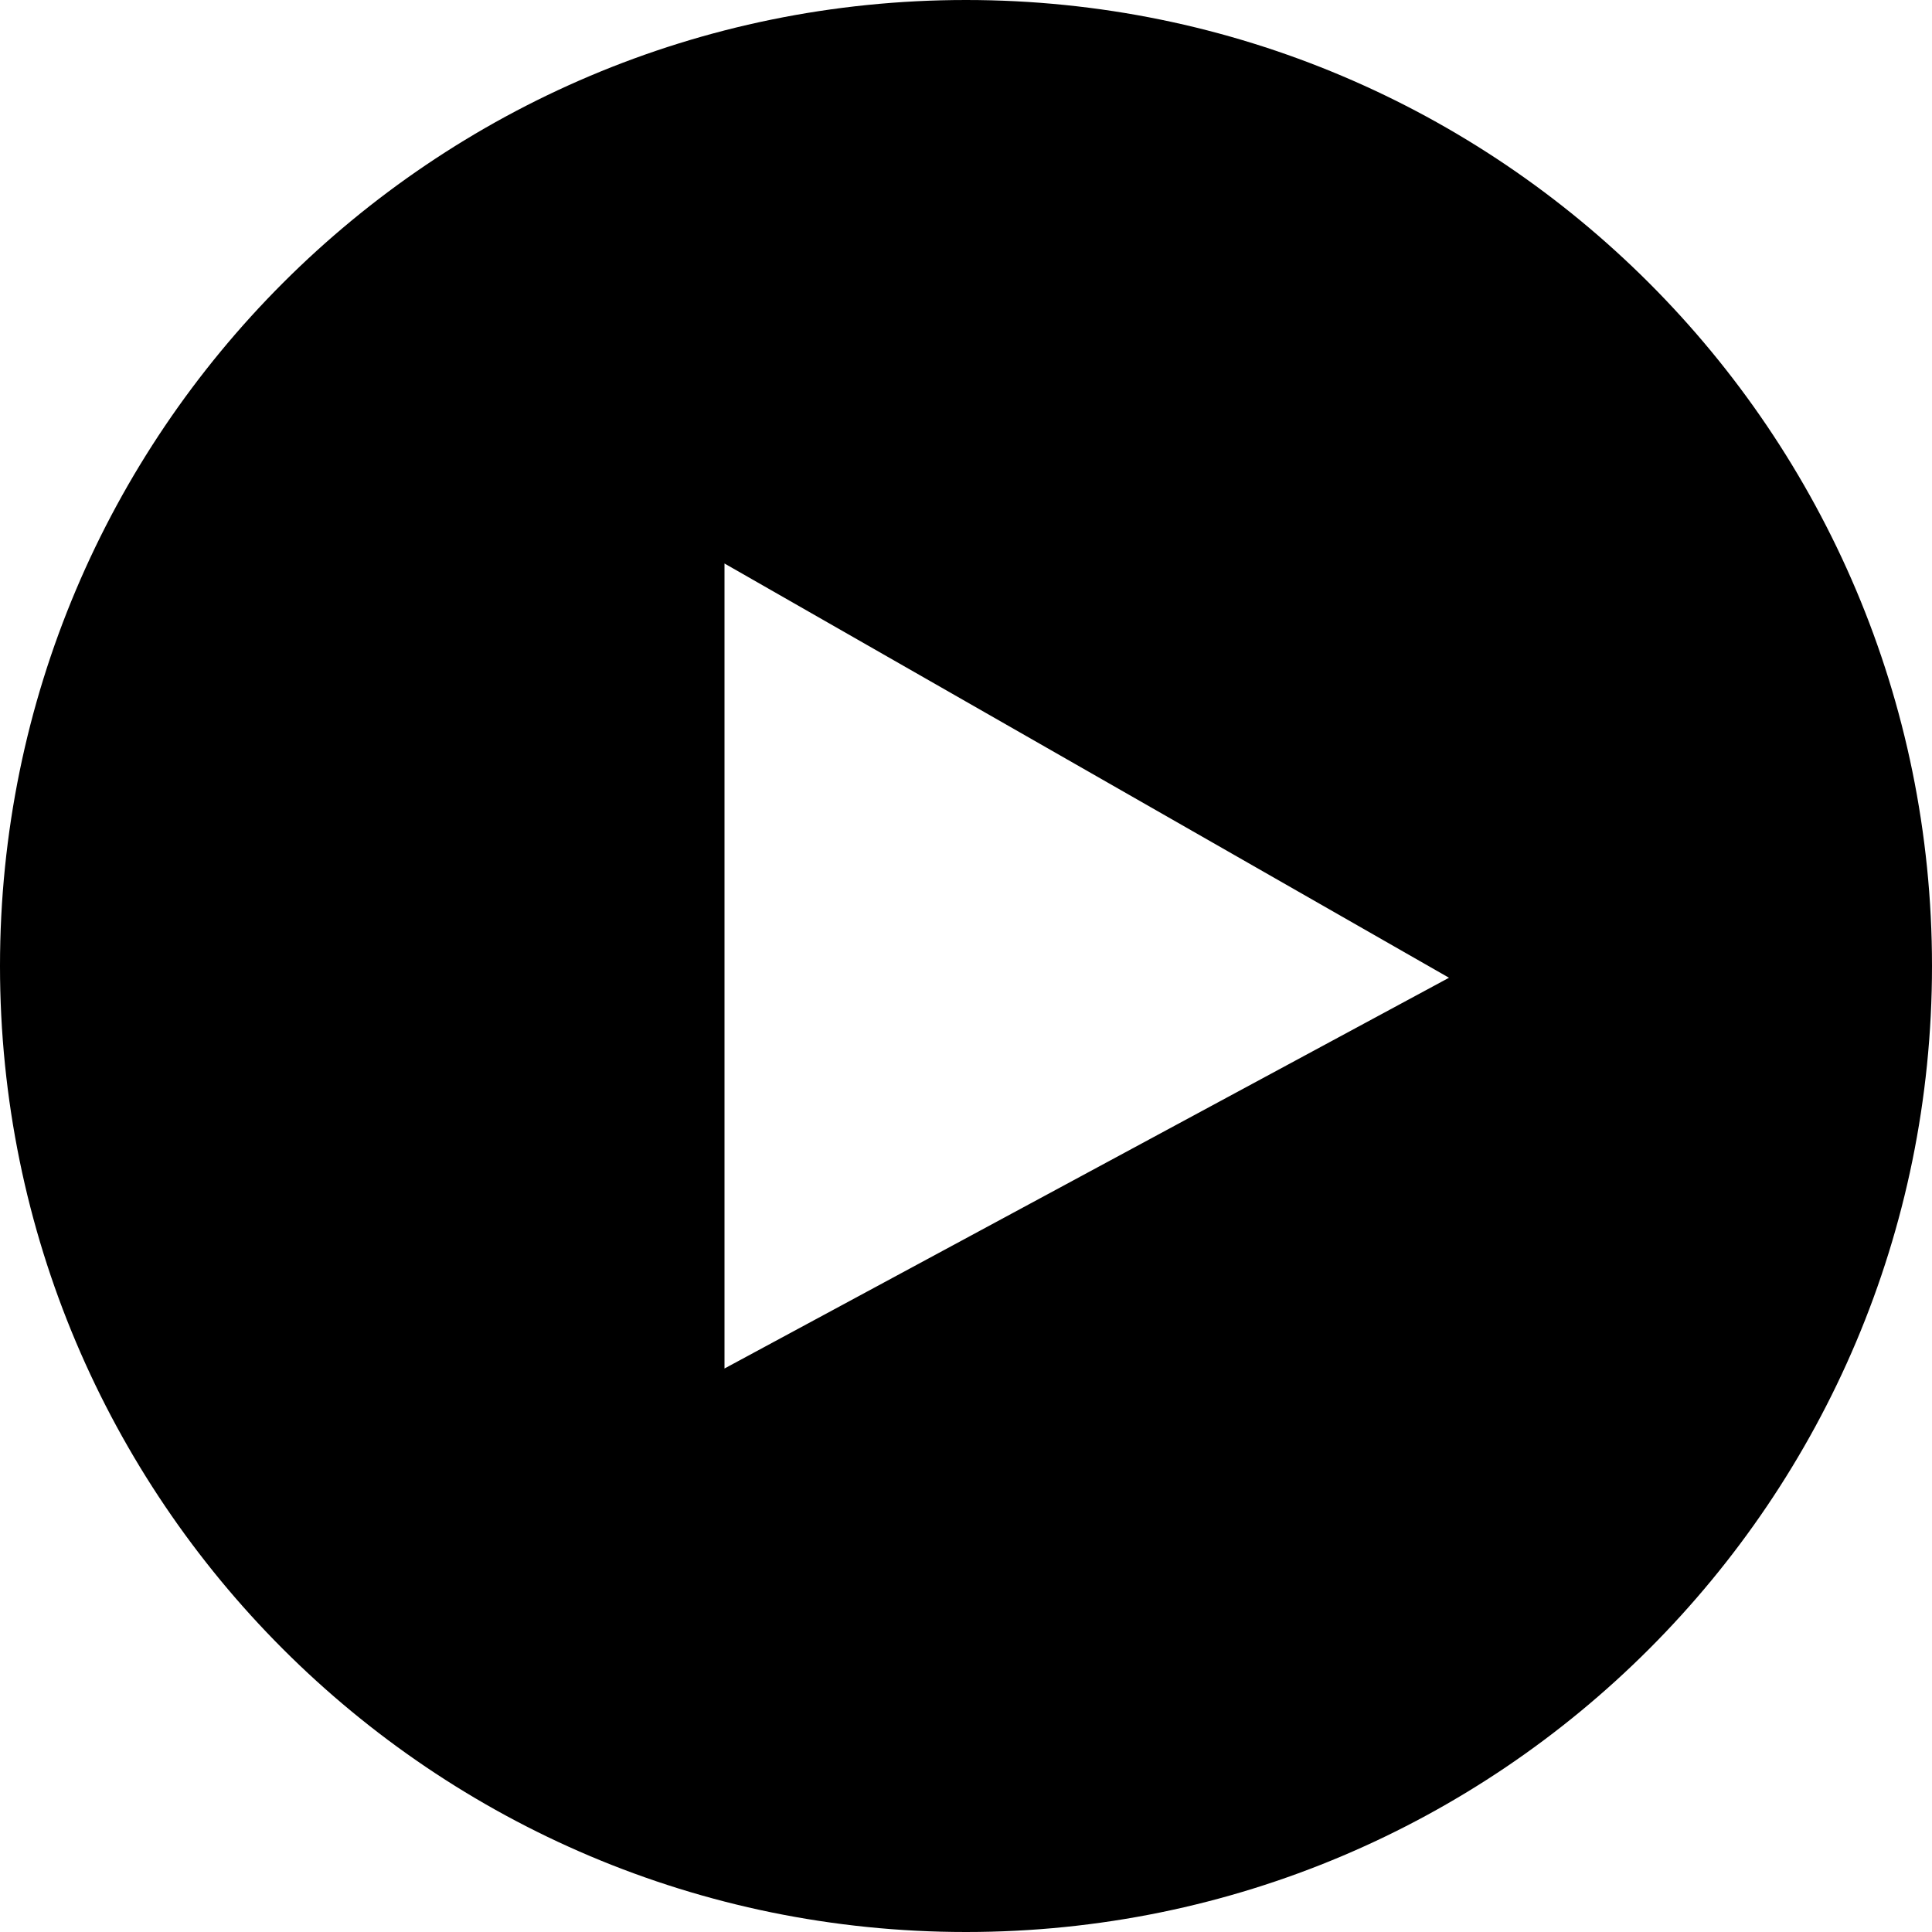
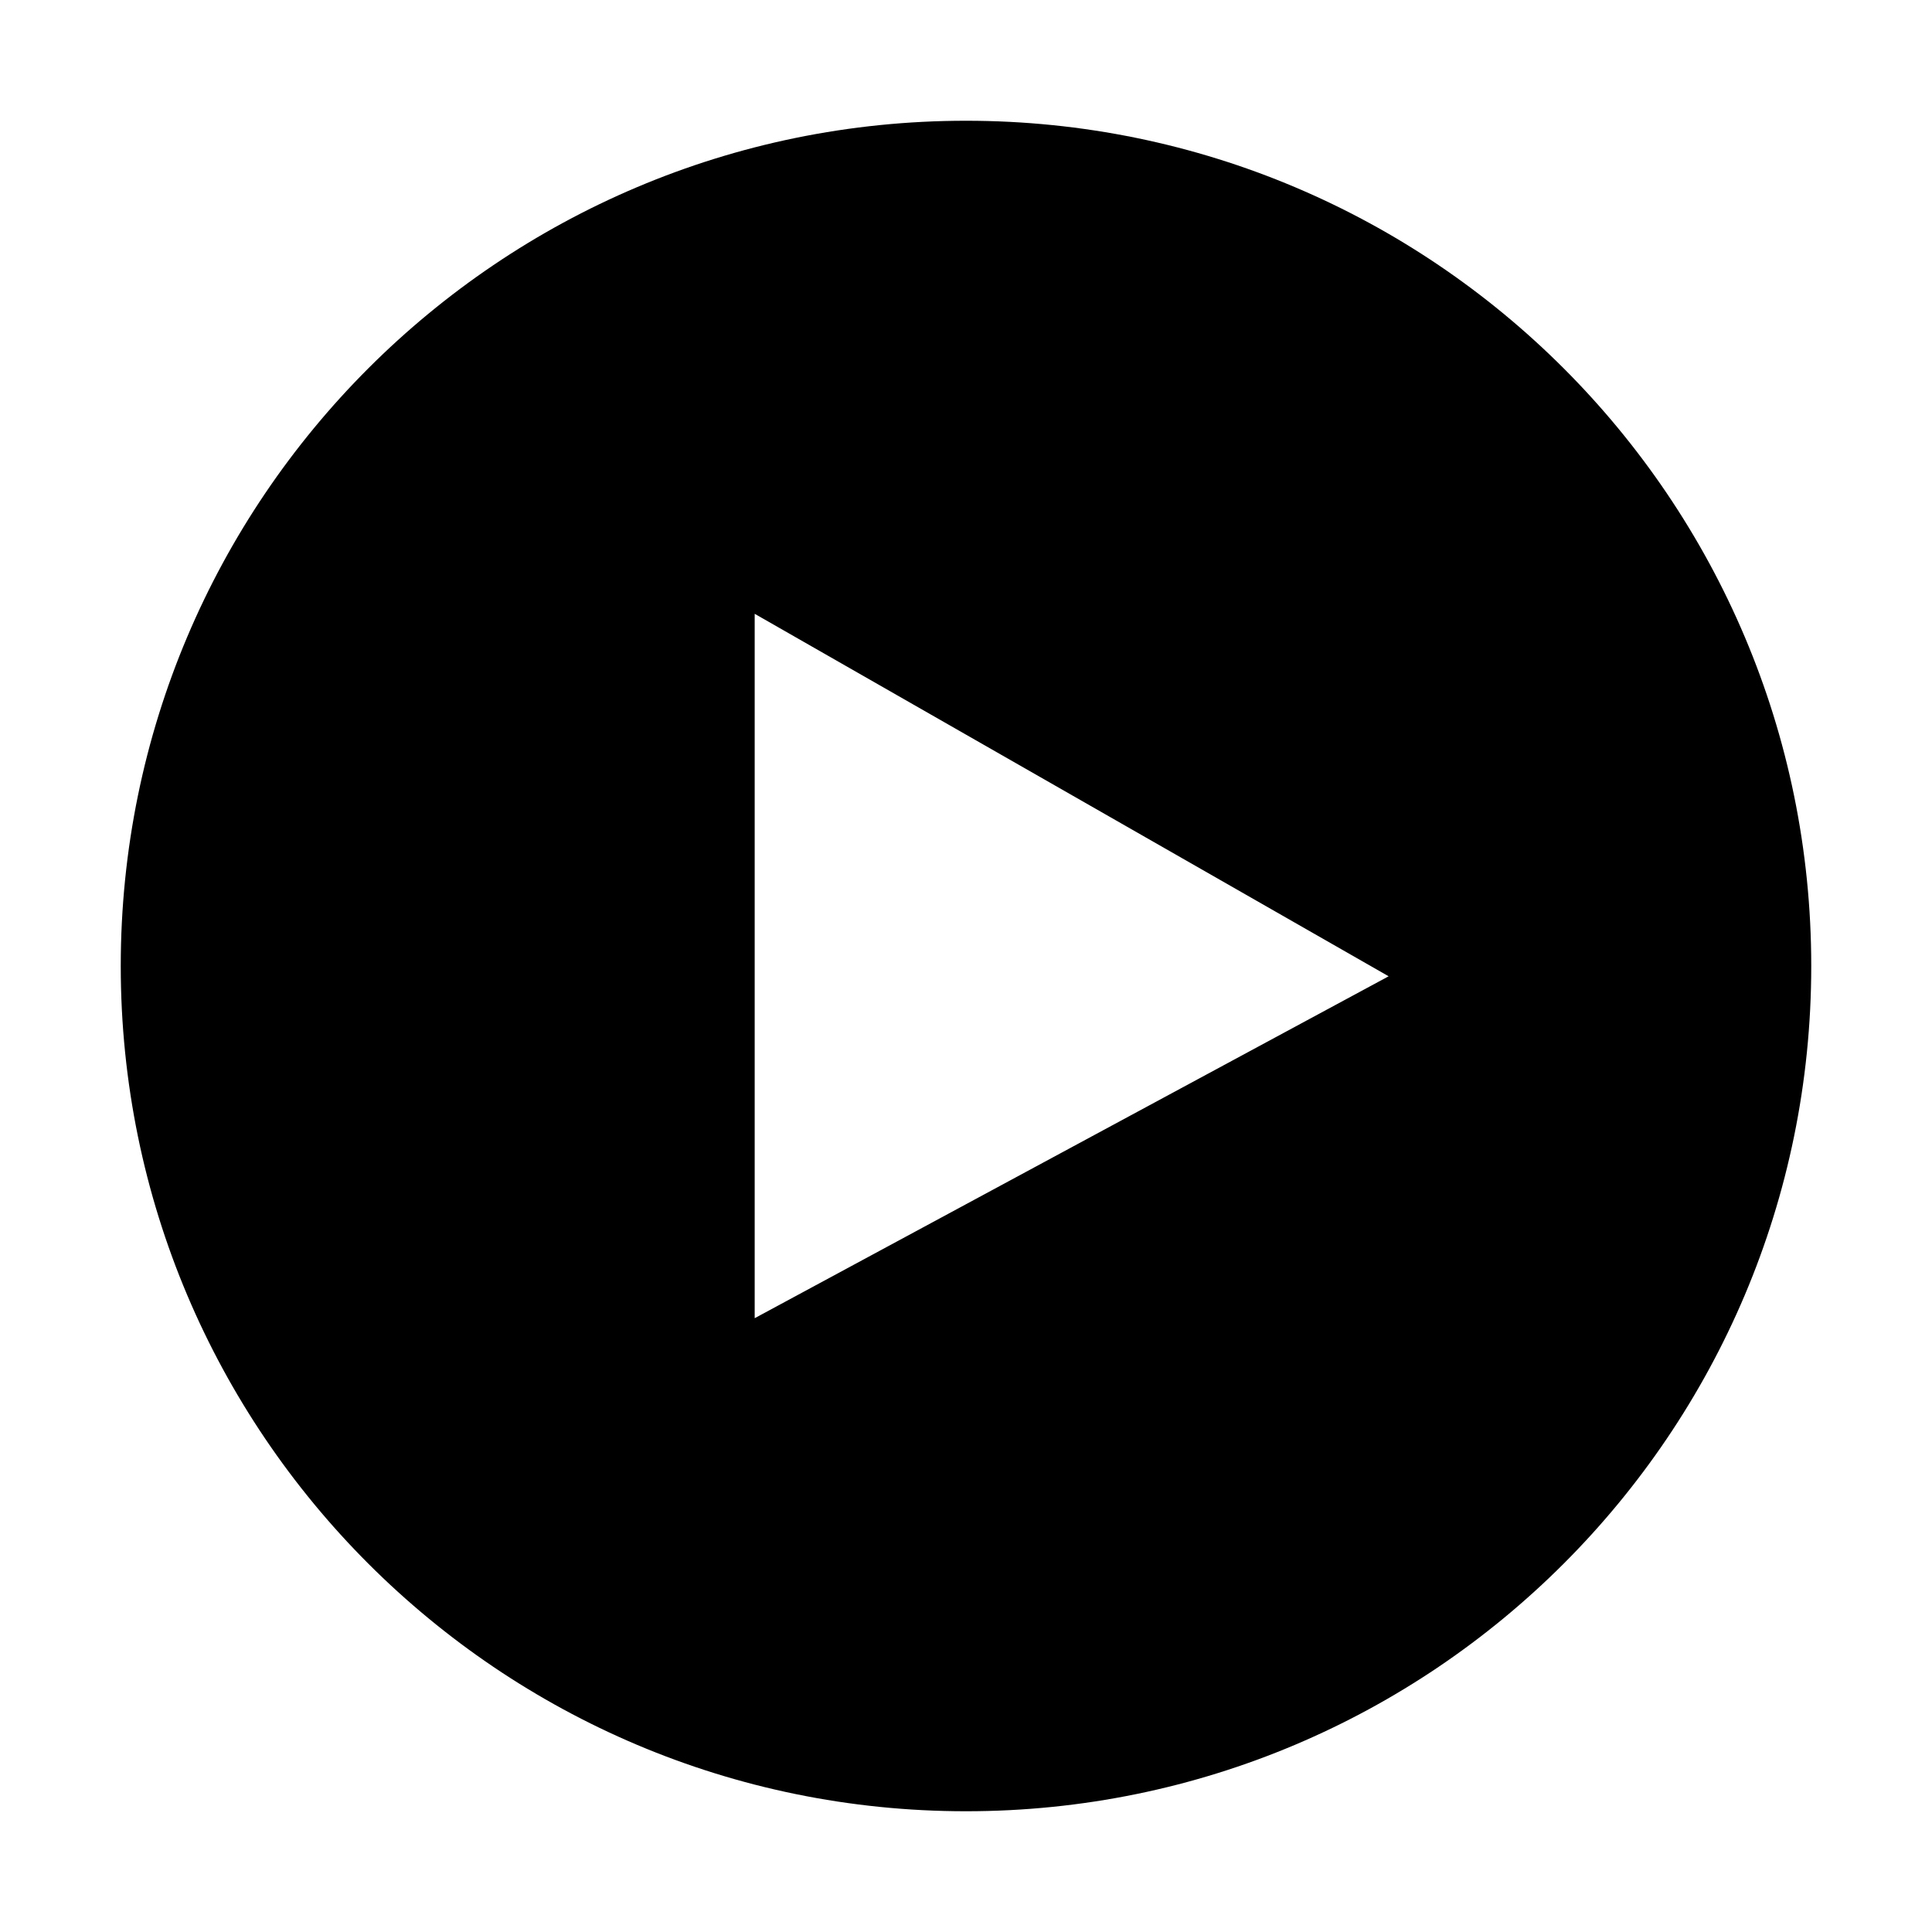
<svg xmlns="http://www.w3.org/2000/svg" width="256px" height="256px" viewBox="0 0 256 256" version="1.1">
  <defs />
  <g id="Page-1" stroke="none" stroke-width="1" fill="none" fill-rule="evenodd">
    <g id="play-circle" fill="#000000" fill-rule="nonzero">
-       <path d="M128,0 C57.312,0 0,57.312 0,128 C0,198.688 57.312,256 128,256 C198.688,256 256,198.688 256,128 C256,57.312 198.688,0 128,0 Z M96,181.333 L96,74.667 L192,129.557 L96,181.333 Z" />
+       <path d="M128,16 C66.148,16 16,66.148 16,128 C16,189.852 66.148,240 128,240 C189.852,240 240,189.852 240,128 C240,66.148 189.852,16 128,16 Z M100,174.667 L100,81.333 L184,129.363 L100,174.667 Z" />
    </g>
  </g>
</svg>
